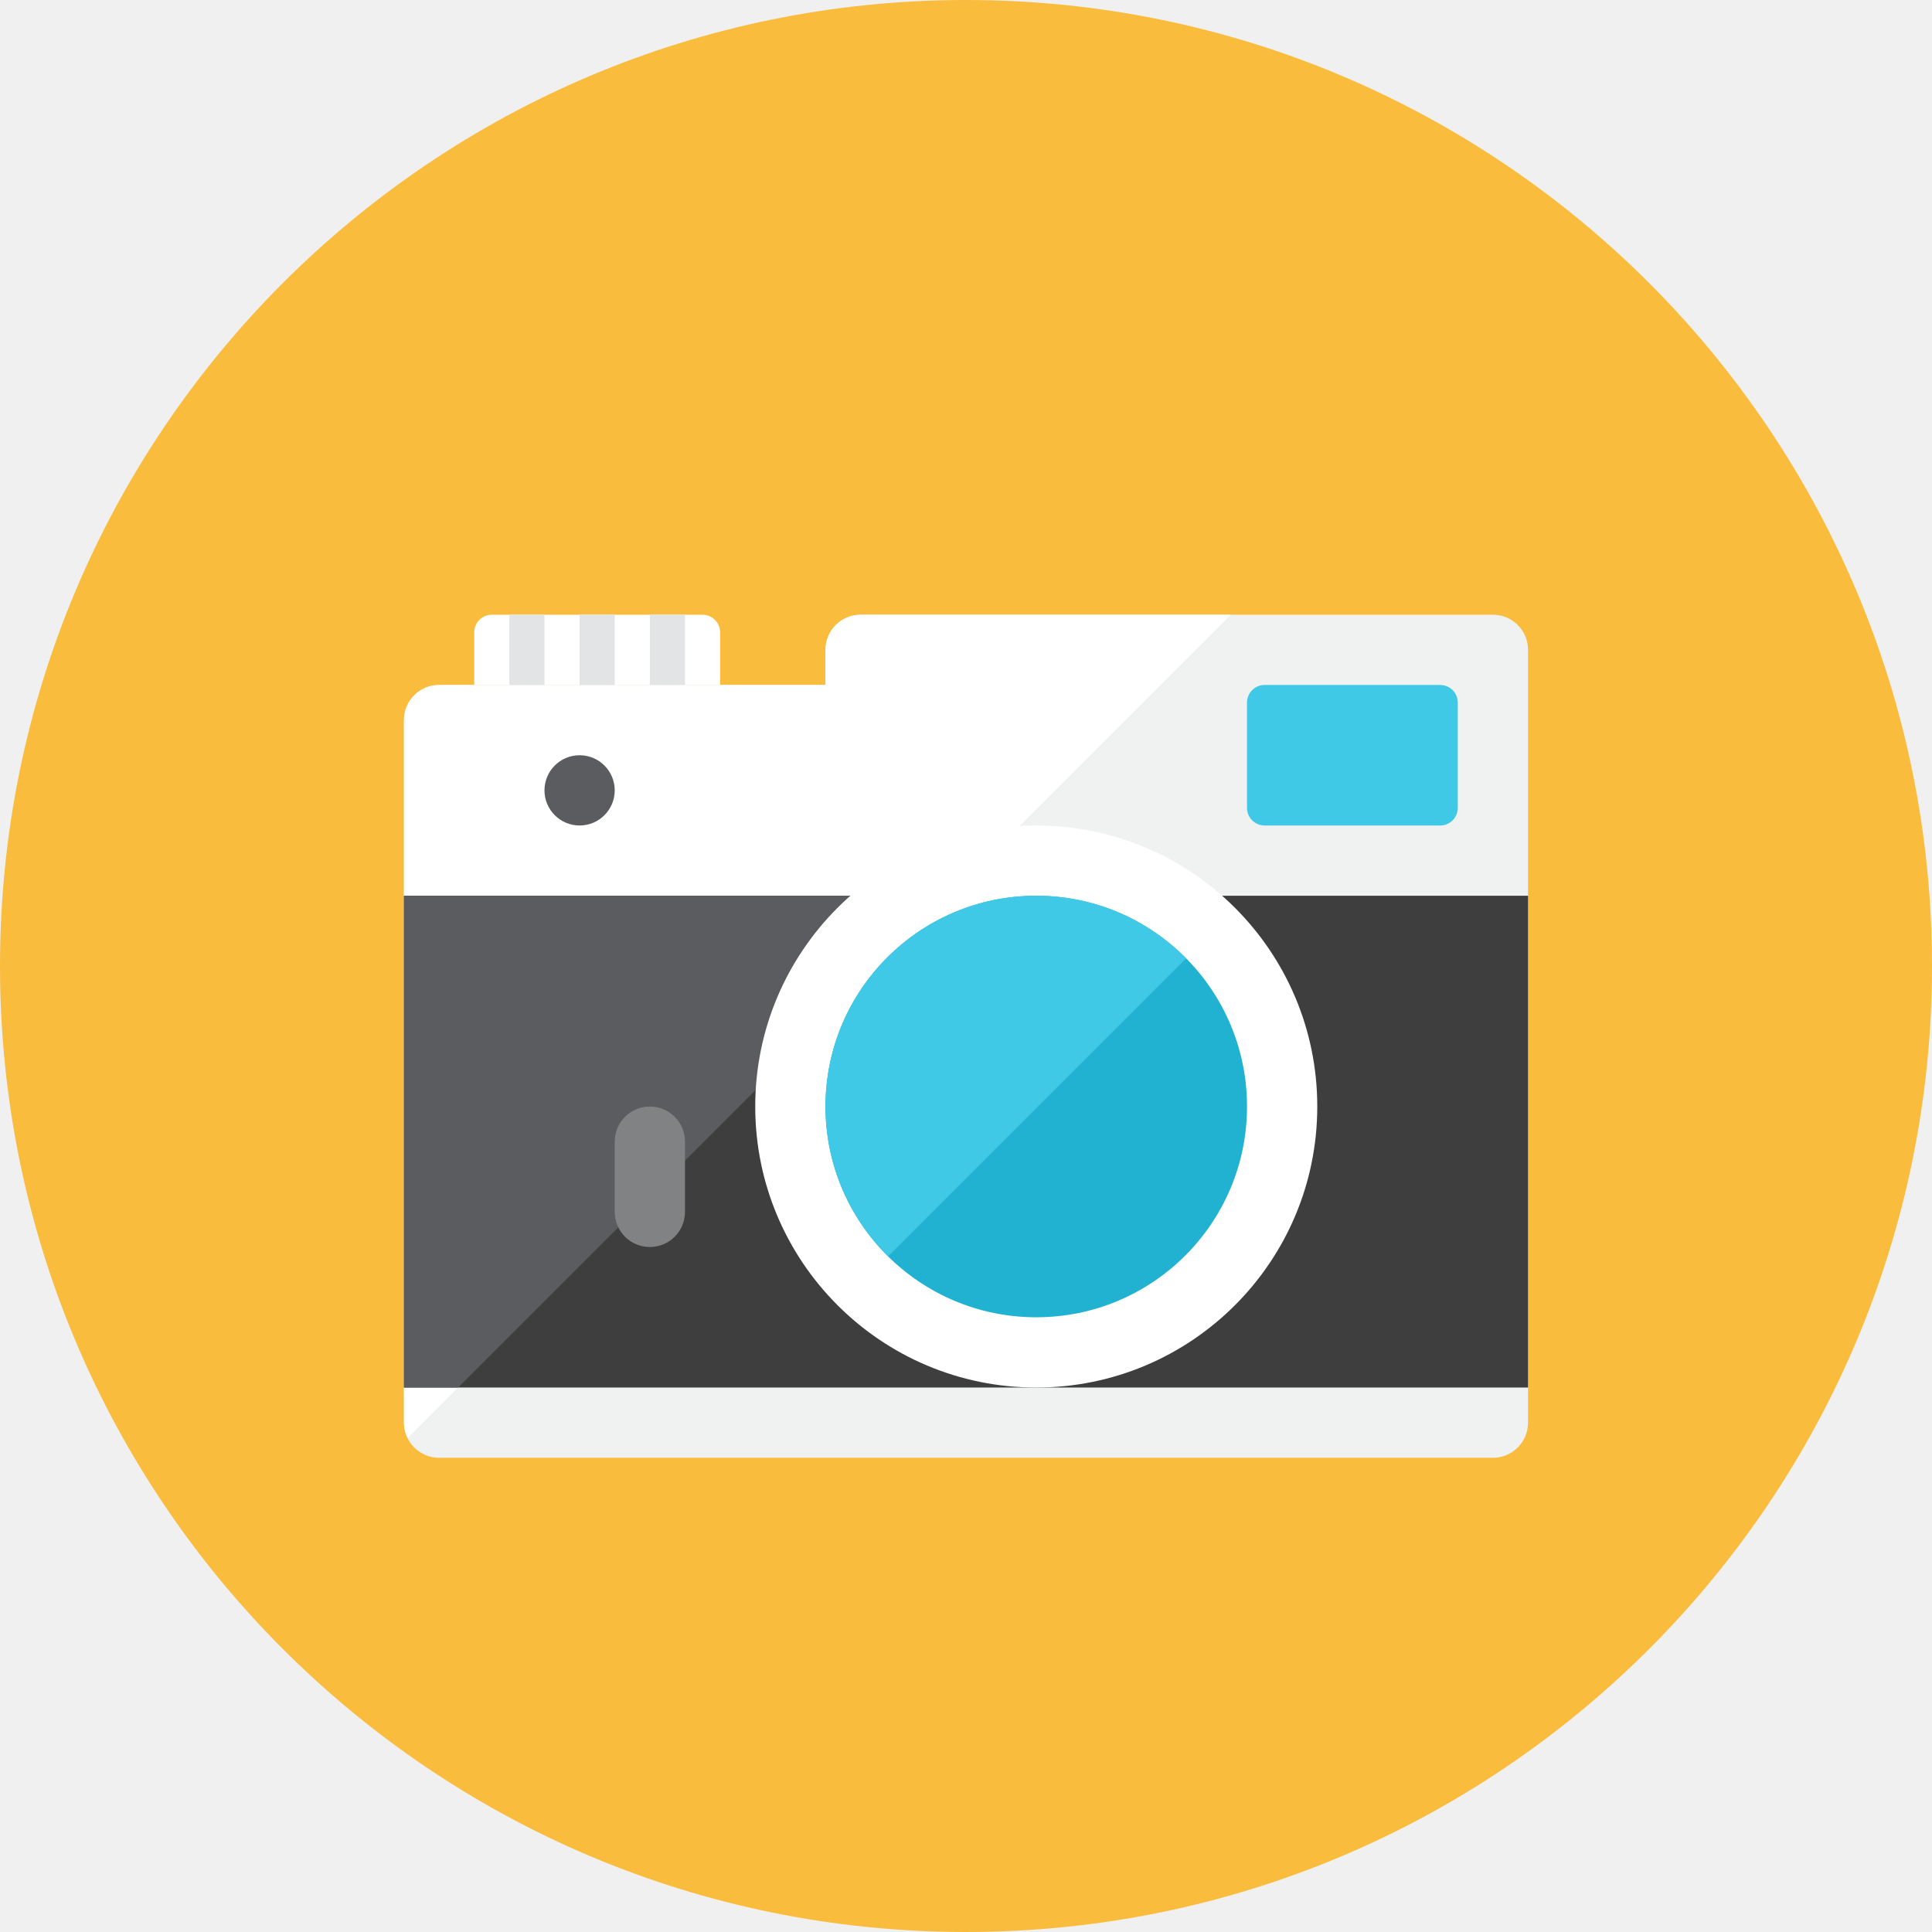
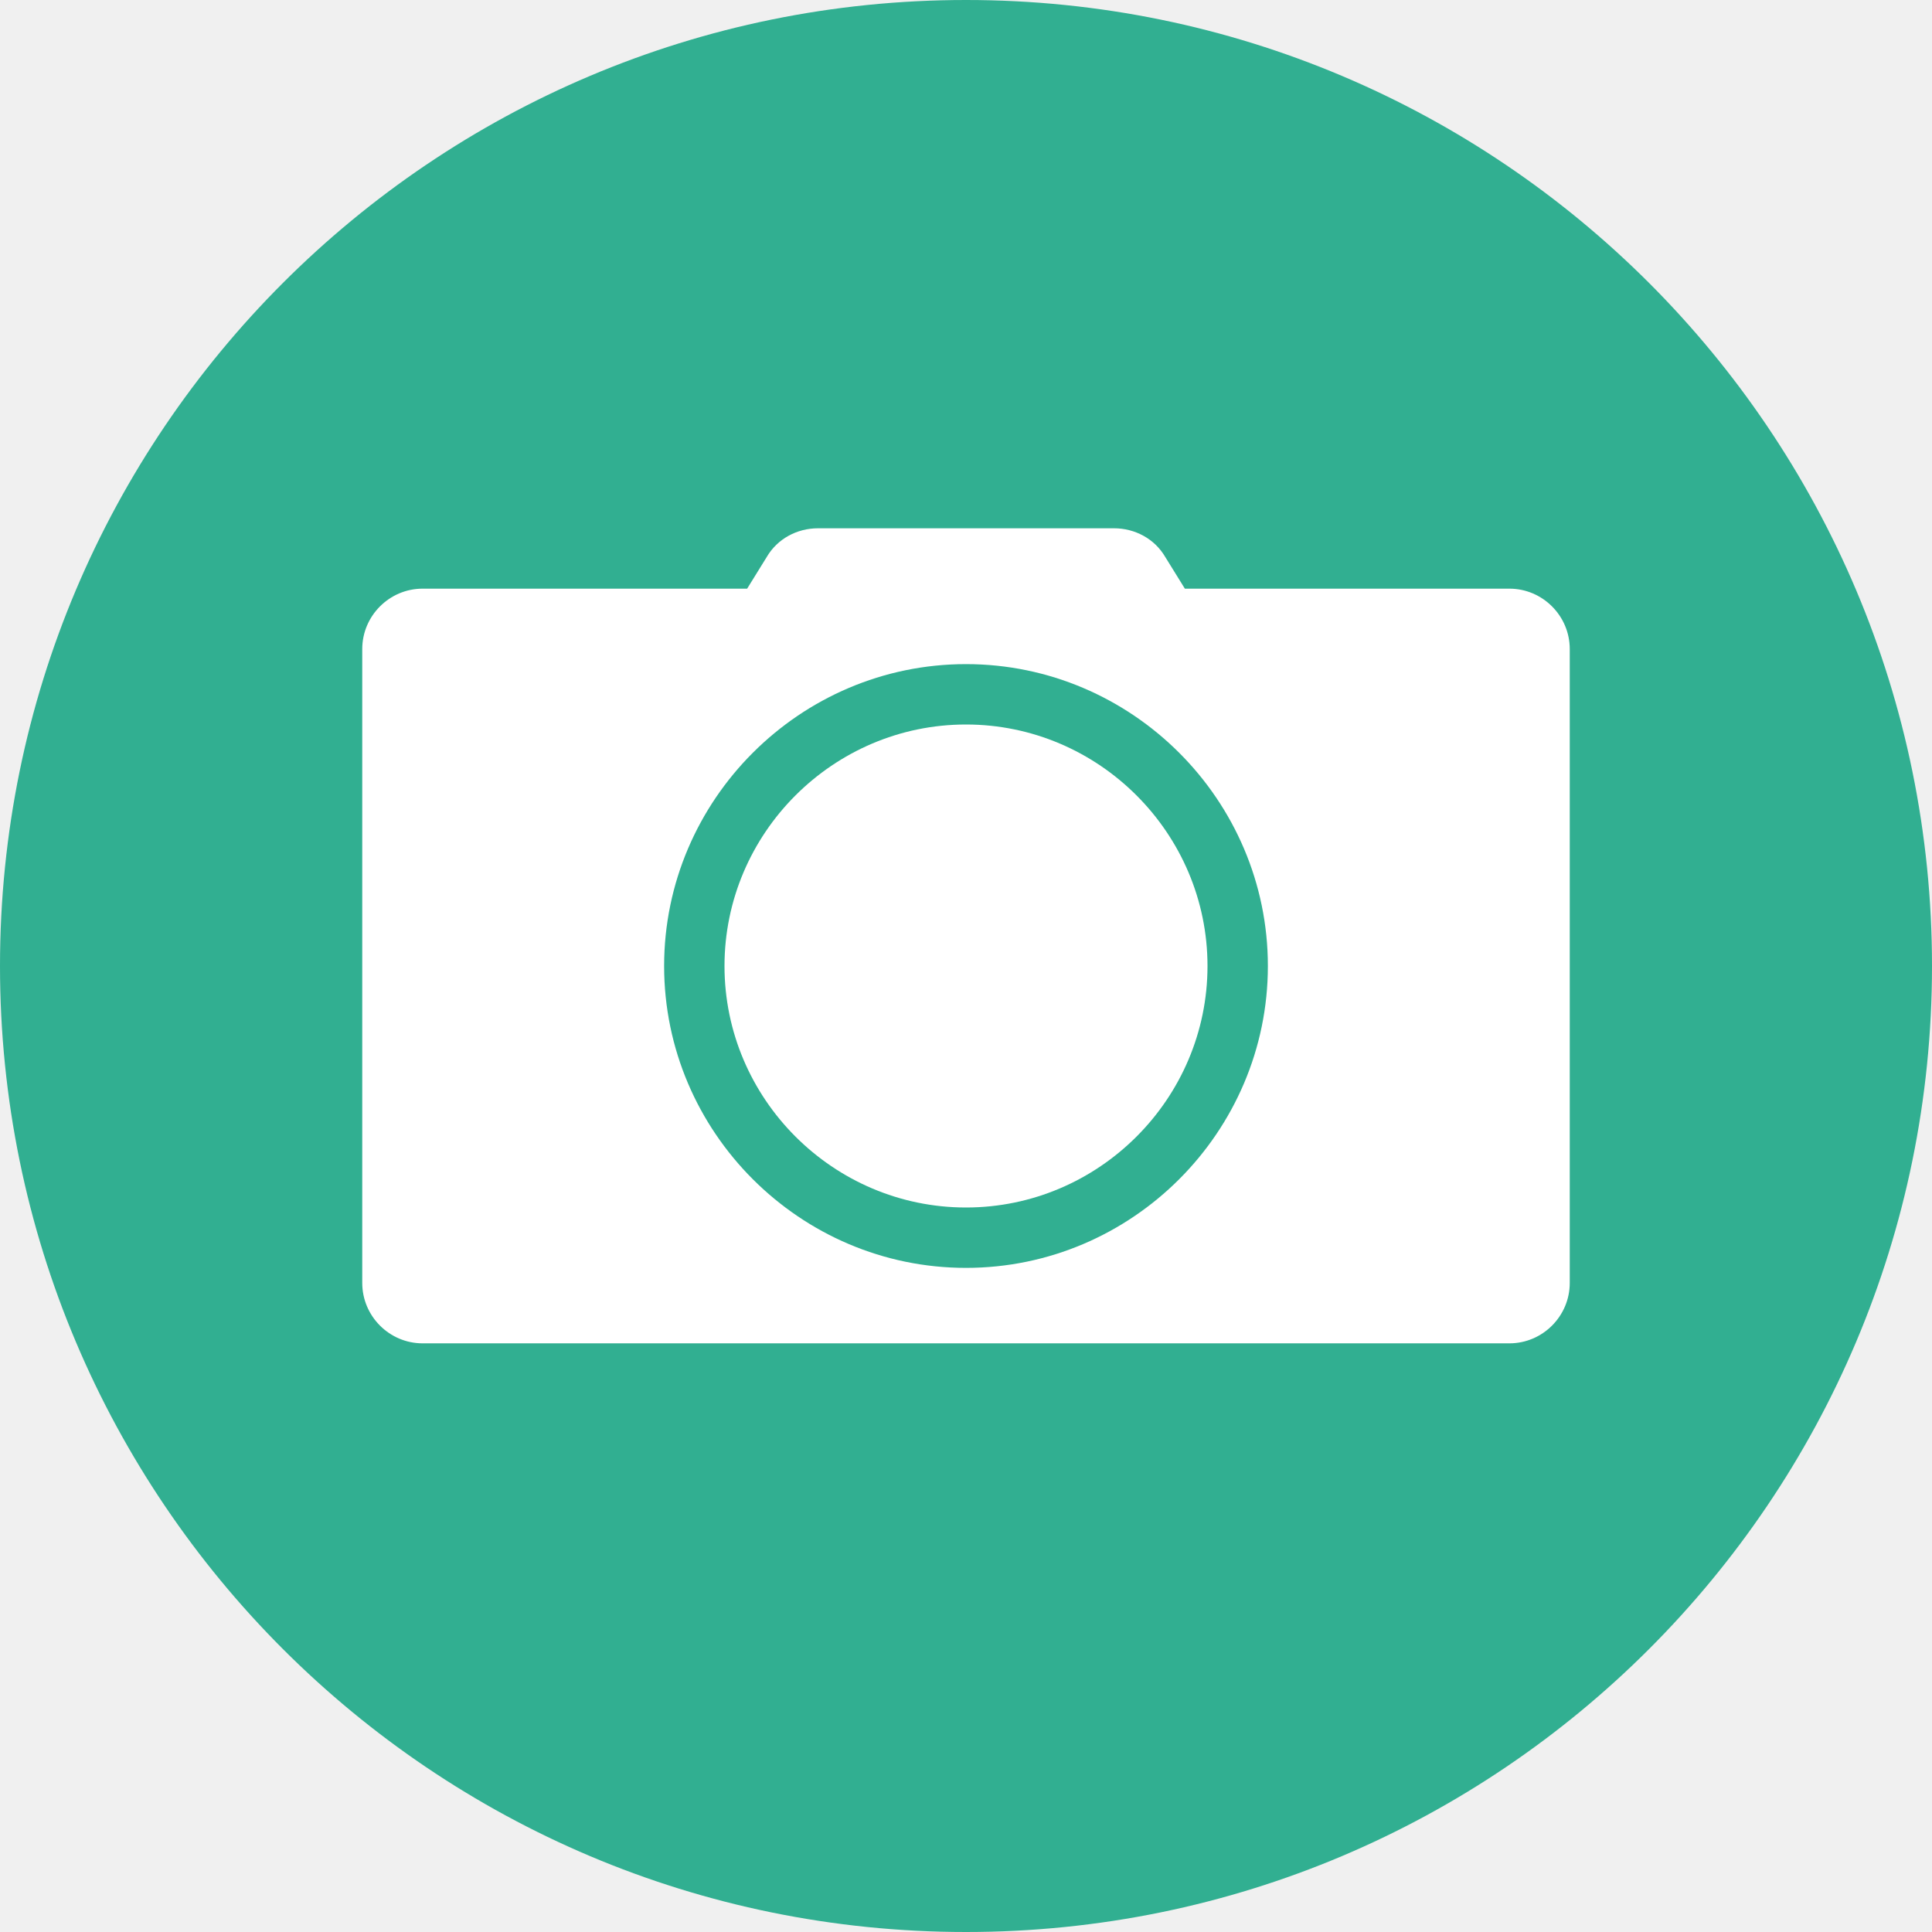
- <svg xmlns="http://www.w3.org/2000/svg" height="110px" style="enable-background:new 0 0 110 110;" version="1.0" viewBox="0 0 110 110" width="110px" xml:space="preserve">
-   <g id="Artboard" />
-   <g id="Multicolor">
-     <circle cx="55" cy="55" r="55" style="fill:#FABC3D;" />
-     <g>
-       <path d="M87,81c0,1.105-0.895,2-2,2H25c-1.105,0-2-0.895-2-2V41c0-1.105,0.895-2,2-2h22l0-2    c0-1.105,0.895-2,2-2h36c1.105,0,2,0.895,2,2V81z" style="fill:#F0F1F1;" />
-       <path d="M49,35c-1.104,0-2,0.896-2,2v2H25c-1.104,0-2,0.896-2,2v40c0,0.315,0.079,0.609,0.209,0.874    L70.083,35H49z" style="fill:#FFFFFF;" />
-       <path d="M41,39H27v-3c0-0.552,0.448-1,1-1h12c0.552,0,1,0.448,1,1V39z" style="fill:#FFFFFF;" />
-       <path d="M83,46c0,0.552-0.448,1-1,1H72c-0.552,0-1-0.448-1-1v-6c0-0.552,0.448-1,1-1h10    c0.552,0,1,0.448,1,1V46z" style="fill:#40C9E7;" />
-       <circle cx="33" cy="45" r="2" style="fill:#5B5C5F;" />
-       <rect height="4" style="fill:#E2E4E5;" width="2" x="29" y="35" />
-       <rect height="4" style="fill:#E2E4E5;" width="2" x="33" y="35" />
-       <rect height="4" style="fill:#E2E4E5;" width="2" x="37" y="35" />
-       <rect height="28" style="fill:#3E3E3F;" width="64" x="23" y="51" />
-       <polygon points="23,51 23,79 26.083,79 54.083,51   " style="fill:#5B5C5F;" />
-       <circle cx="59" cy="63" r="16" style="fill:#FFFFFF;" />
-       <circle cx="59" cy="63" r="12" style="fill:#21B2D1;" />
-       <path d="M59,51c-6.627,0-12,5.373-12,12c0,3.338,1.365,6.355,3.564,8.531l16.966-16.966    C65.355,52.365,62.338,51,59,51z" style="fill:#40C9E7;" />
-       <path d="M39,69c0,1.105-0.895,2-2,2s-2-0.895-2-2v-4c0-1.105,0.895-2,2-2s2,0.895,2,2V69z" style="fill:#818284;" />
-     </g>
+ <svg xmlns="http://www.w3.org/2000/svg" id="Layer_1" style="enable-background:new 0 0 128 128;" version="1.1" viewBox="0 0 128 128" xml:space="preserve">
+   <style type="text/css">
+ 	.st0{fill:#31AF91;}
+ 	.st1{fill:#FFFFFF;}
+ </style>
+   <g>
+     <circle class="st0" cx="64" cy="64" r="64" />
+   </g>
+   <g>
+     <path class="st1" d="M64,48c-8.8,0-16,7.2-16,16s7.2,16,16,16s16-7.2,16-16S72.8,48,64,48z" />
+     <path class="st1" d="M100,39H78.5l-1.3-2.1c-0.7-1.2-2-1.9-3.4-1.9H54.2c-1.4,0-2.7,0.7-3.4,1.9L49.5,39H28c-2.2,0-4,1.8-4,4v42   c0,2.2,1.8,4,4,4h72c2.2,0,4-1.8,4-4V43C104,40.8,102.2,39,100,39z M64,84c-11,0-20-9-20-20s9-20,20-20s20,9,20,20S75,84,64,84z" />
  </g>
</svg>
